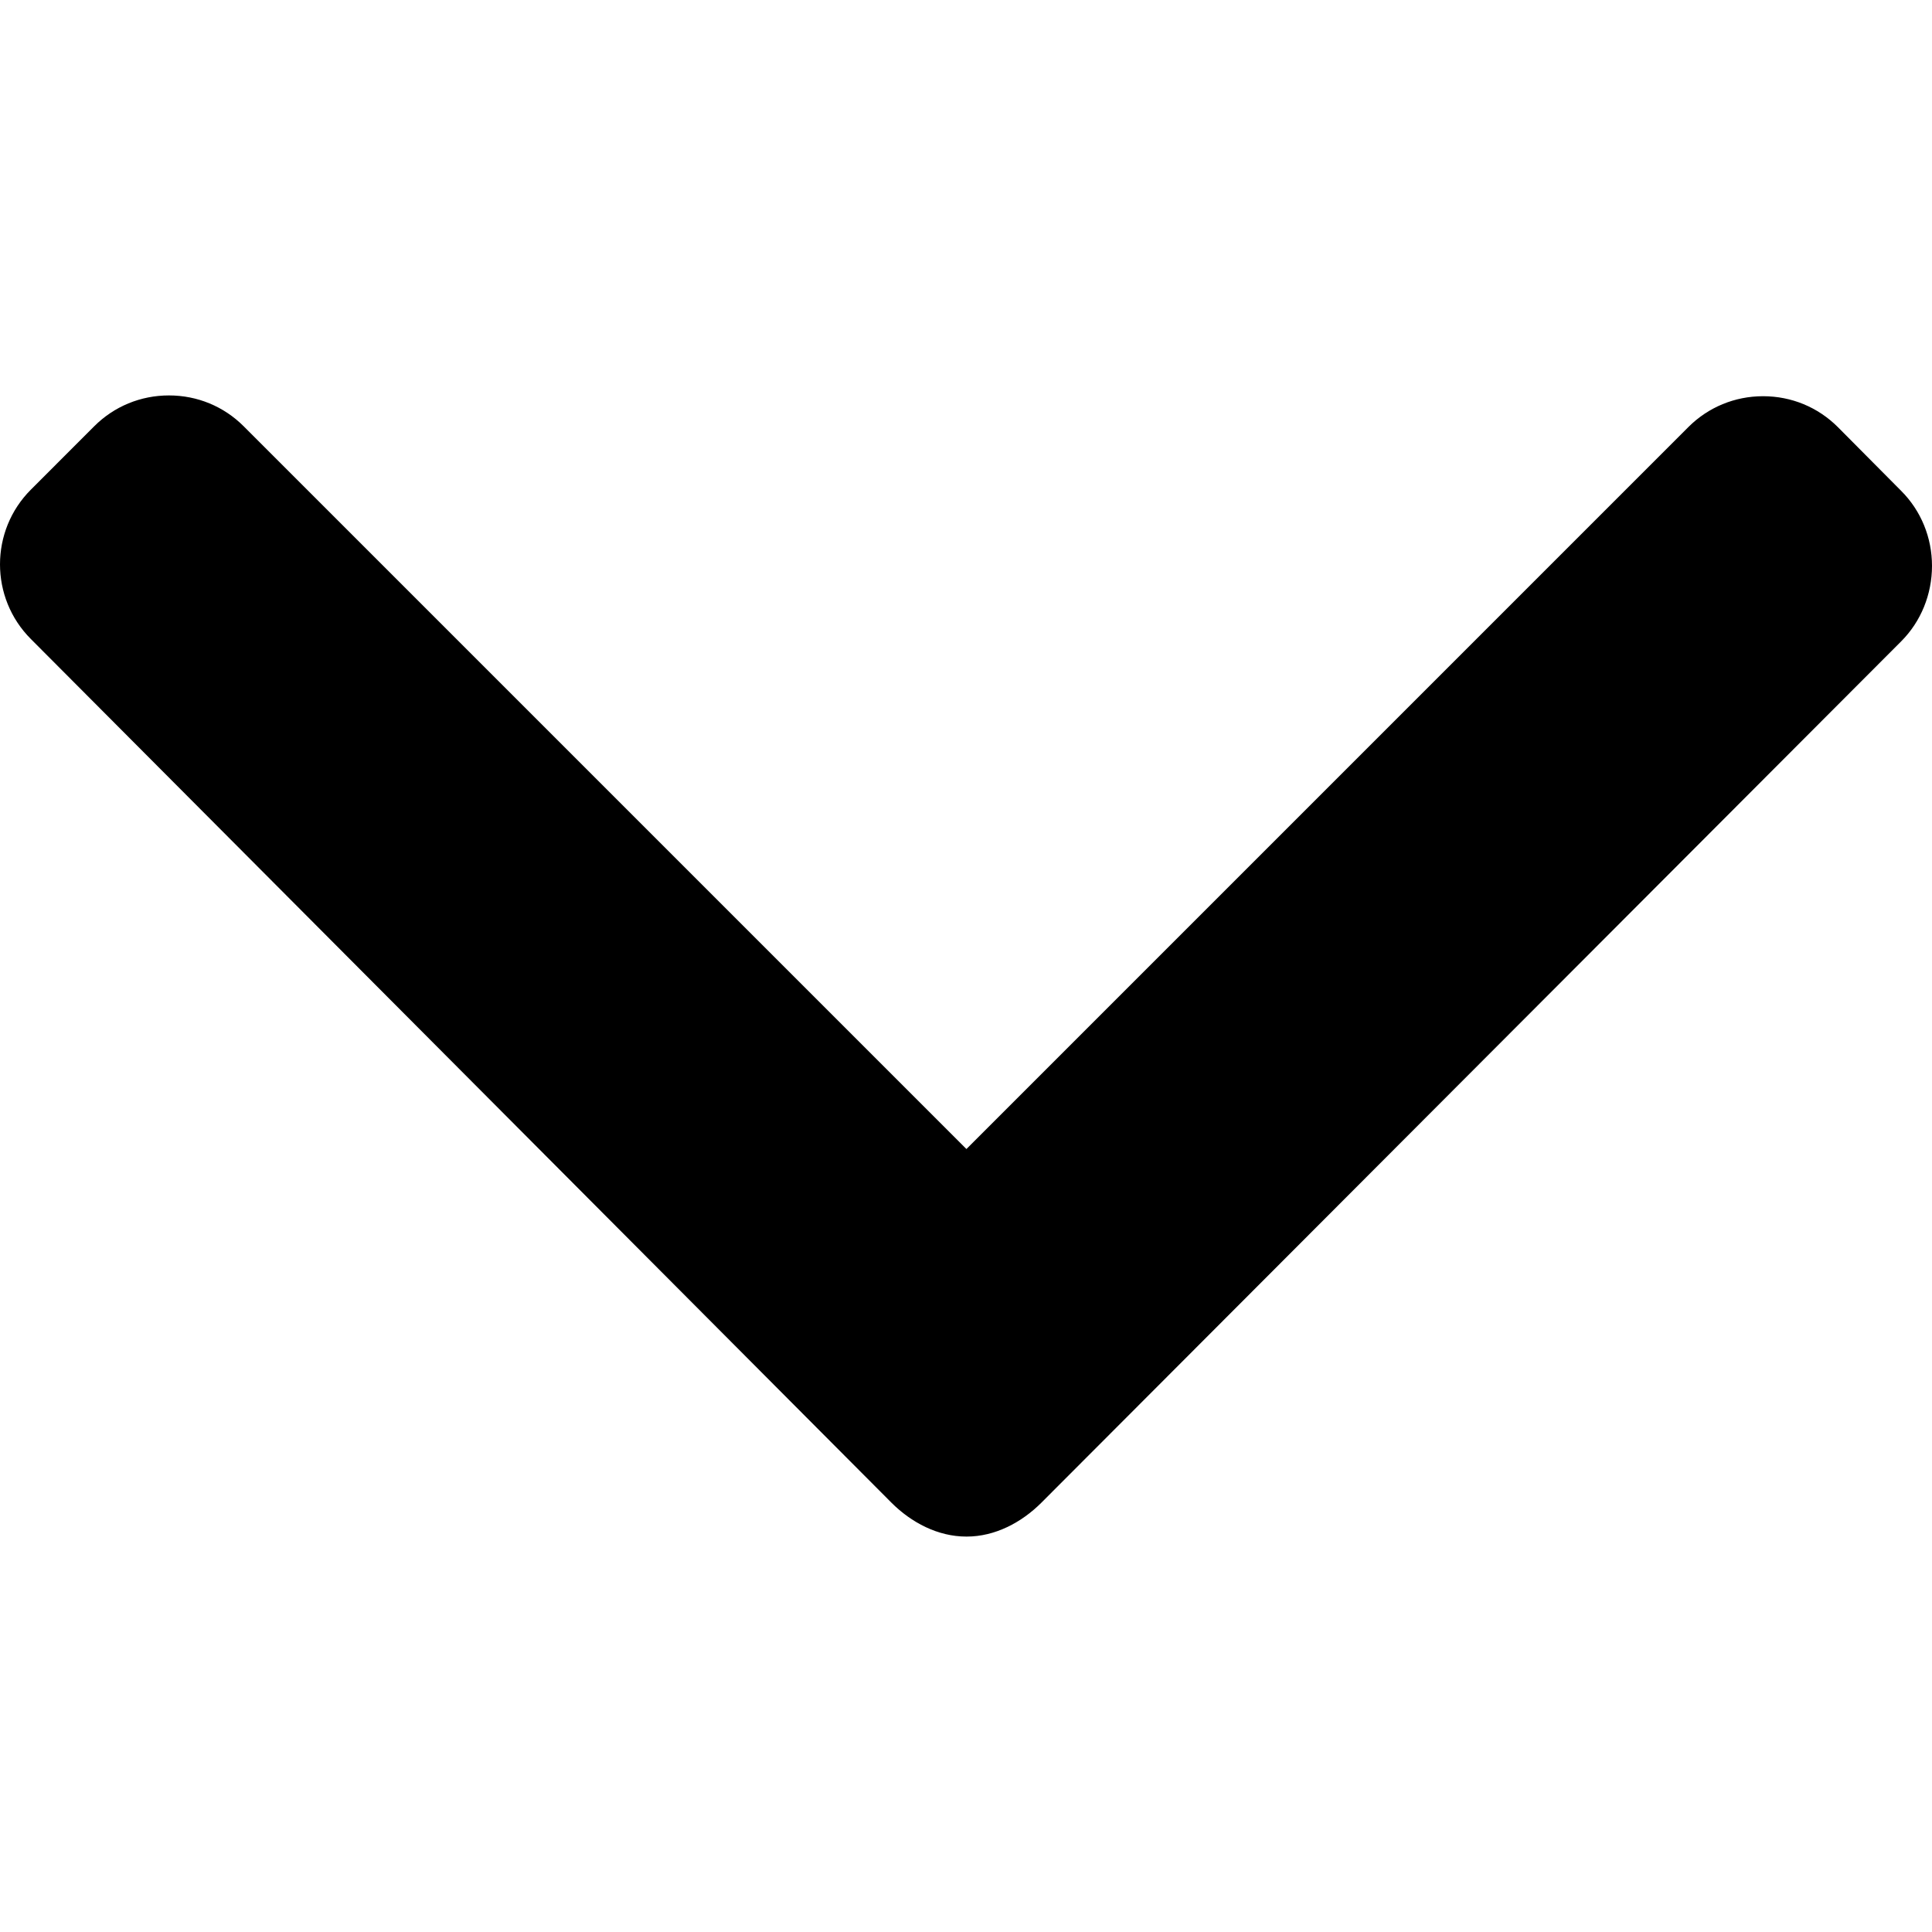
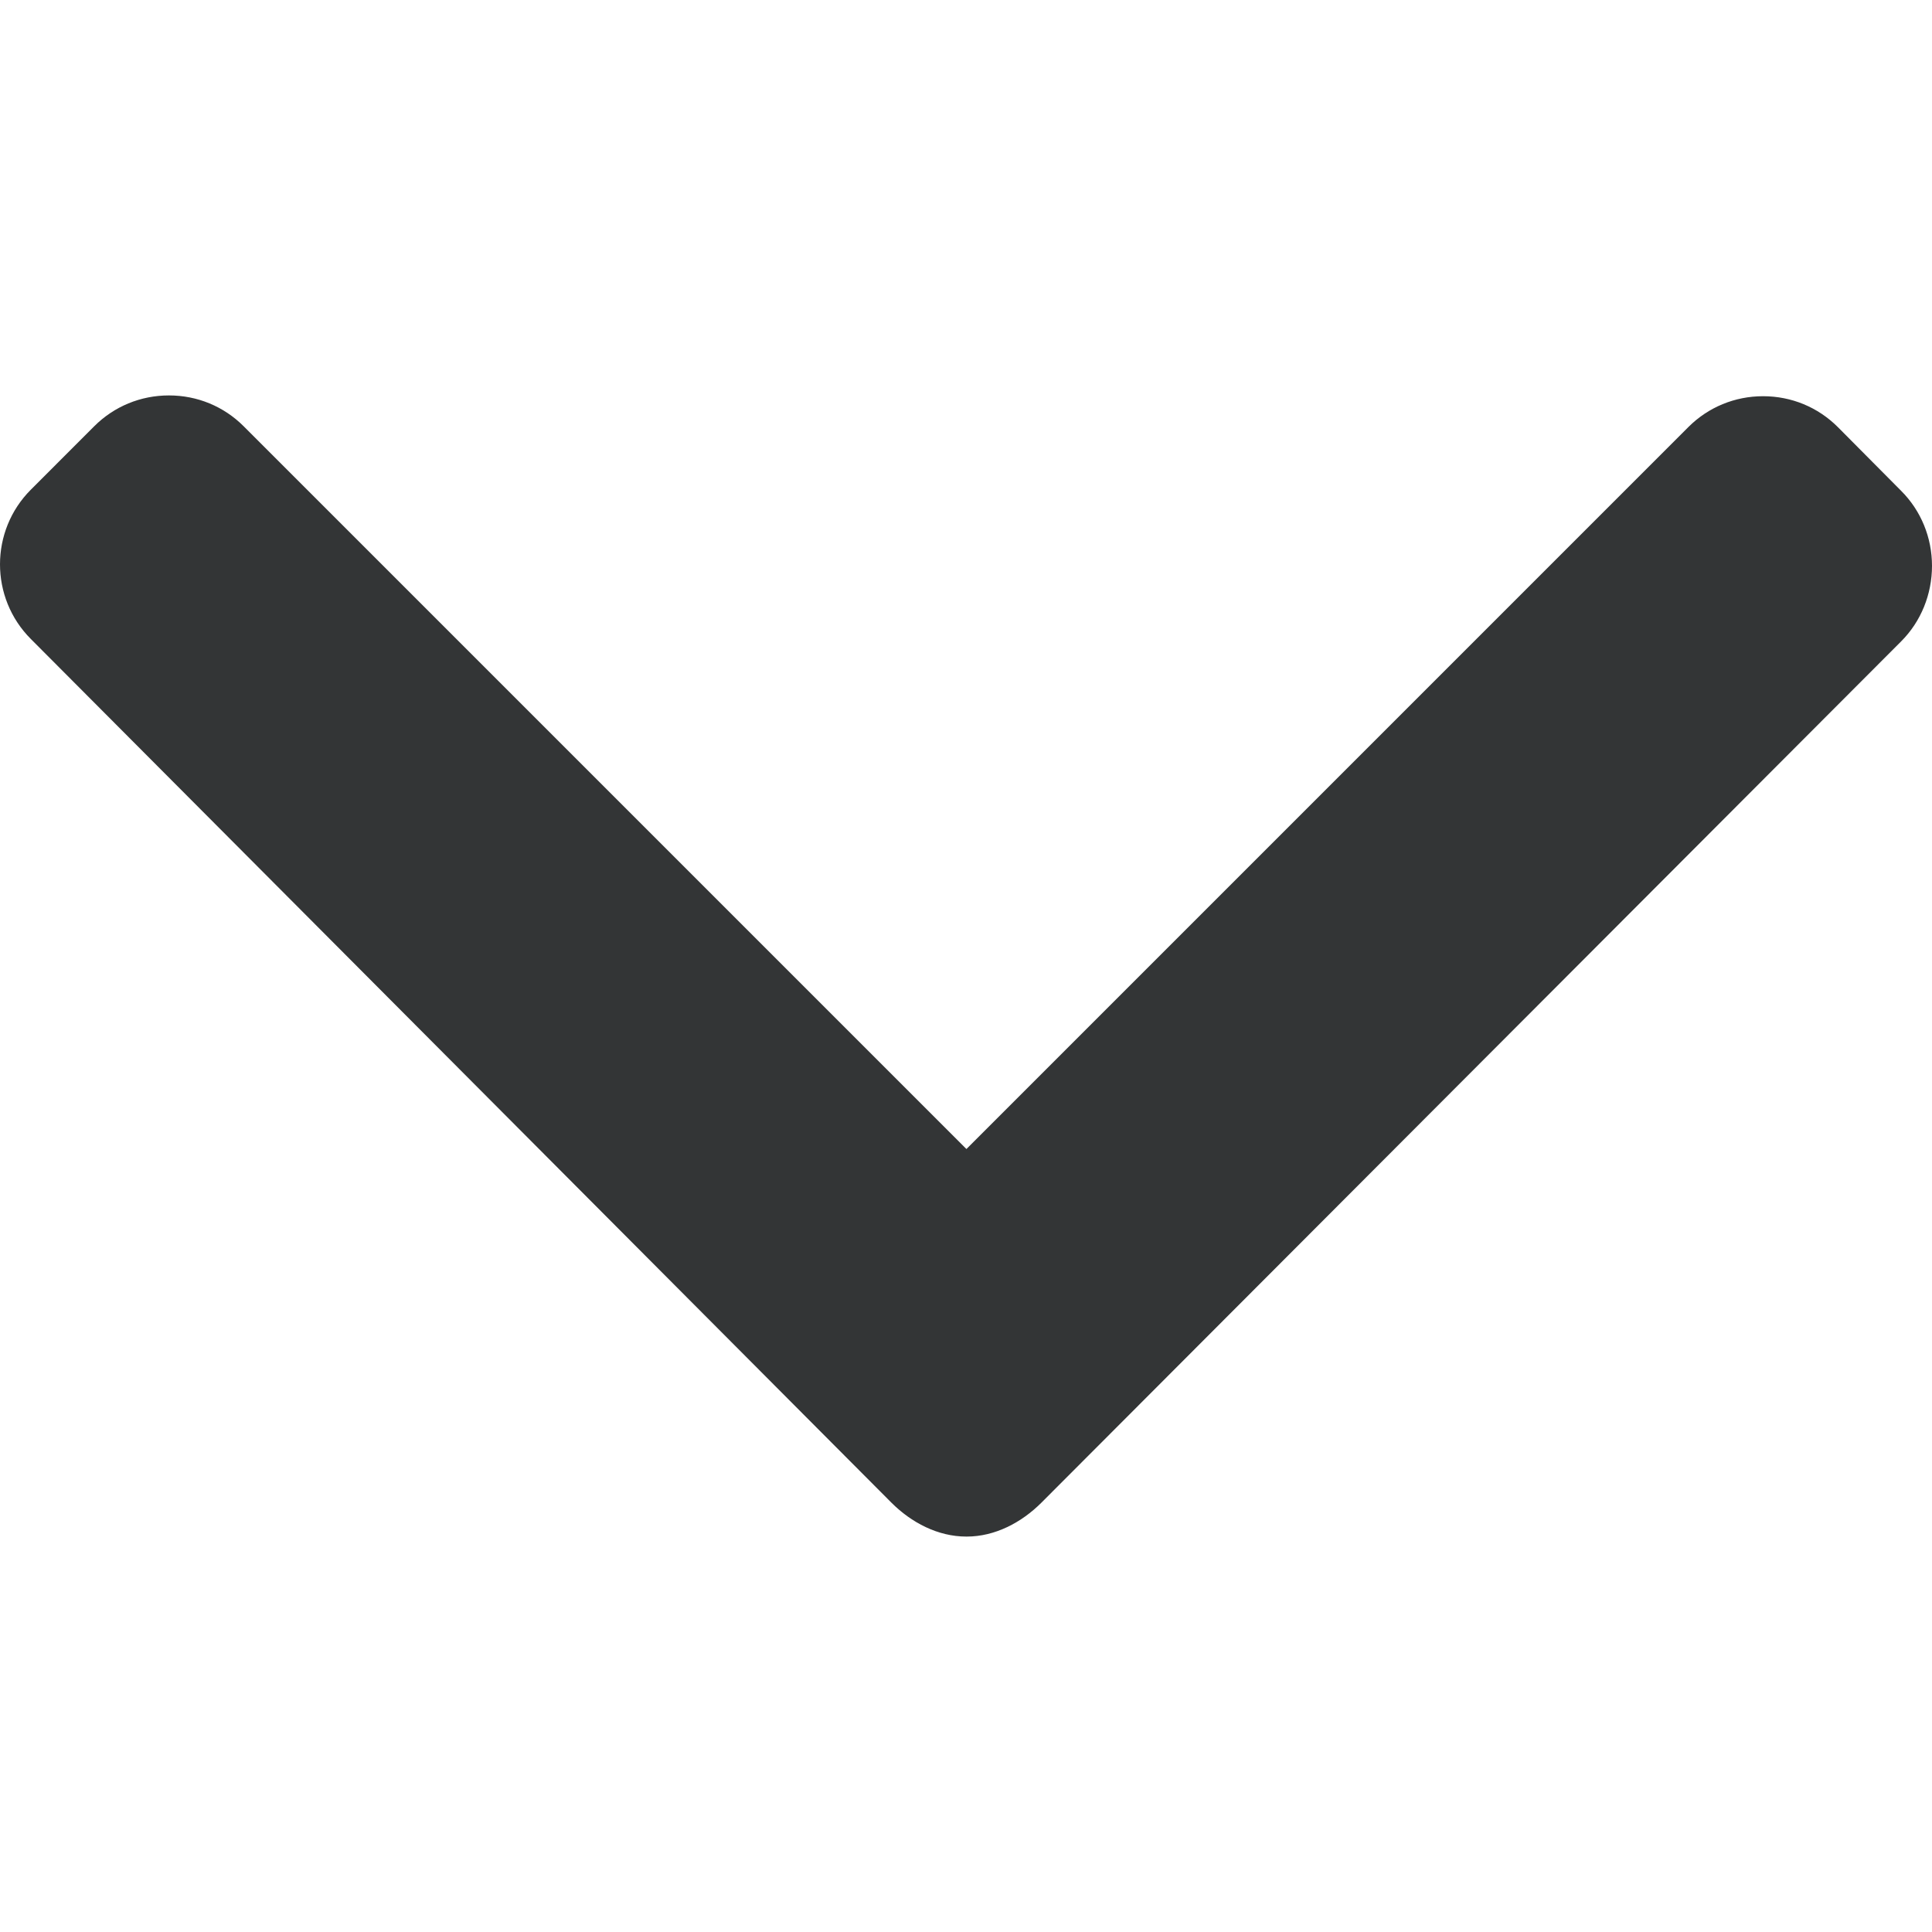
<svg xmlns="http://www.w3.org/2000/svg" version="1.1" id="Layer_1" x="0px" y="0px" viewBox="0 0 491.996 491.996" style="enable-background:new 0 0 491.996 491.996;" xml:space="preserve">
  <g>
    <g>
-       <path d="M484.132,124.986l-16.116-16.228c-5.072-5.068-11.82-7.86-19.032-7.86c-7.208,0-13.964,2.792-19.036,7.86l-183.84,183.848    L62.056,108.554c-5.064-5.068-11.82-7.856-19.028-7.856s-13.968,2.788-19.036,7.856l-16.12,16.128    c-10.496,10.488-10.496,27.572,0,38.06l219.136,219.924c5.064,5.064,11.812,8.632,19.084,8.632h0.084    c7.212,0,13.96-3.572,19.024-8.632l218.932-219.328c5.072-5.064,7.856-12.016,7.864-19.224    C491.996,136.902,489.204,130.046,484.132,124.986z" />
+       <path fill="#333536" d="M484.132,124.986l-16.116-16.228c-5.072-5.068-11.82-7.86-19.032-7.86c-7.208,0-13.964,2.792-19.036,7.86l-183.84,183.848    L62.056,108.554c-5.064-5.068-11.82-7.856-19.028-7.856s-13.968,2.788-19.036,7.856l-16.12,16.128    c-10.496,10.488-10.496,27.572,0,38.06l219.136,219.924c5.064,5.064,11.812,8.632,19.084,8.632h0.084    c7.212,0,13.96-3.572,19.024-8.632l218.932-219.328c5.072-5.064,7.856-12.016,7.864-19.224    C491.996,136.902,489.204,130.046,484.132,124.986z" />
    </g>
  </g>
  <g>
</g>
  <g>
</g>
  <g>
</g>
  <g>
</g>
  <g>
</g>
  <g>
</g>
  <g>
</g>
  <g>
</g>
  <g>
</g>
  <g>
</g>
  <g>
</g>
  <g>
</g>
  <g>
</g>
  <g>
</g>
  <g>
</g>
</svg>
